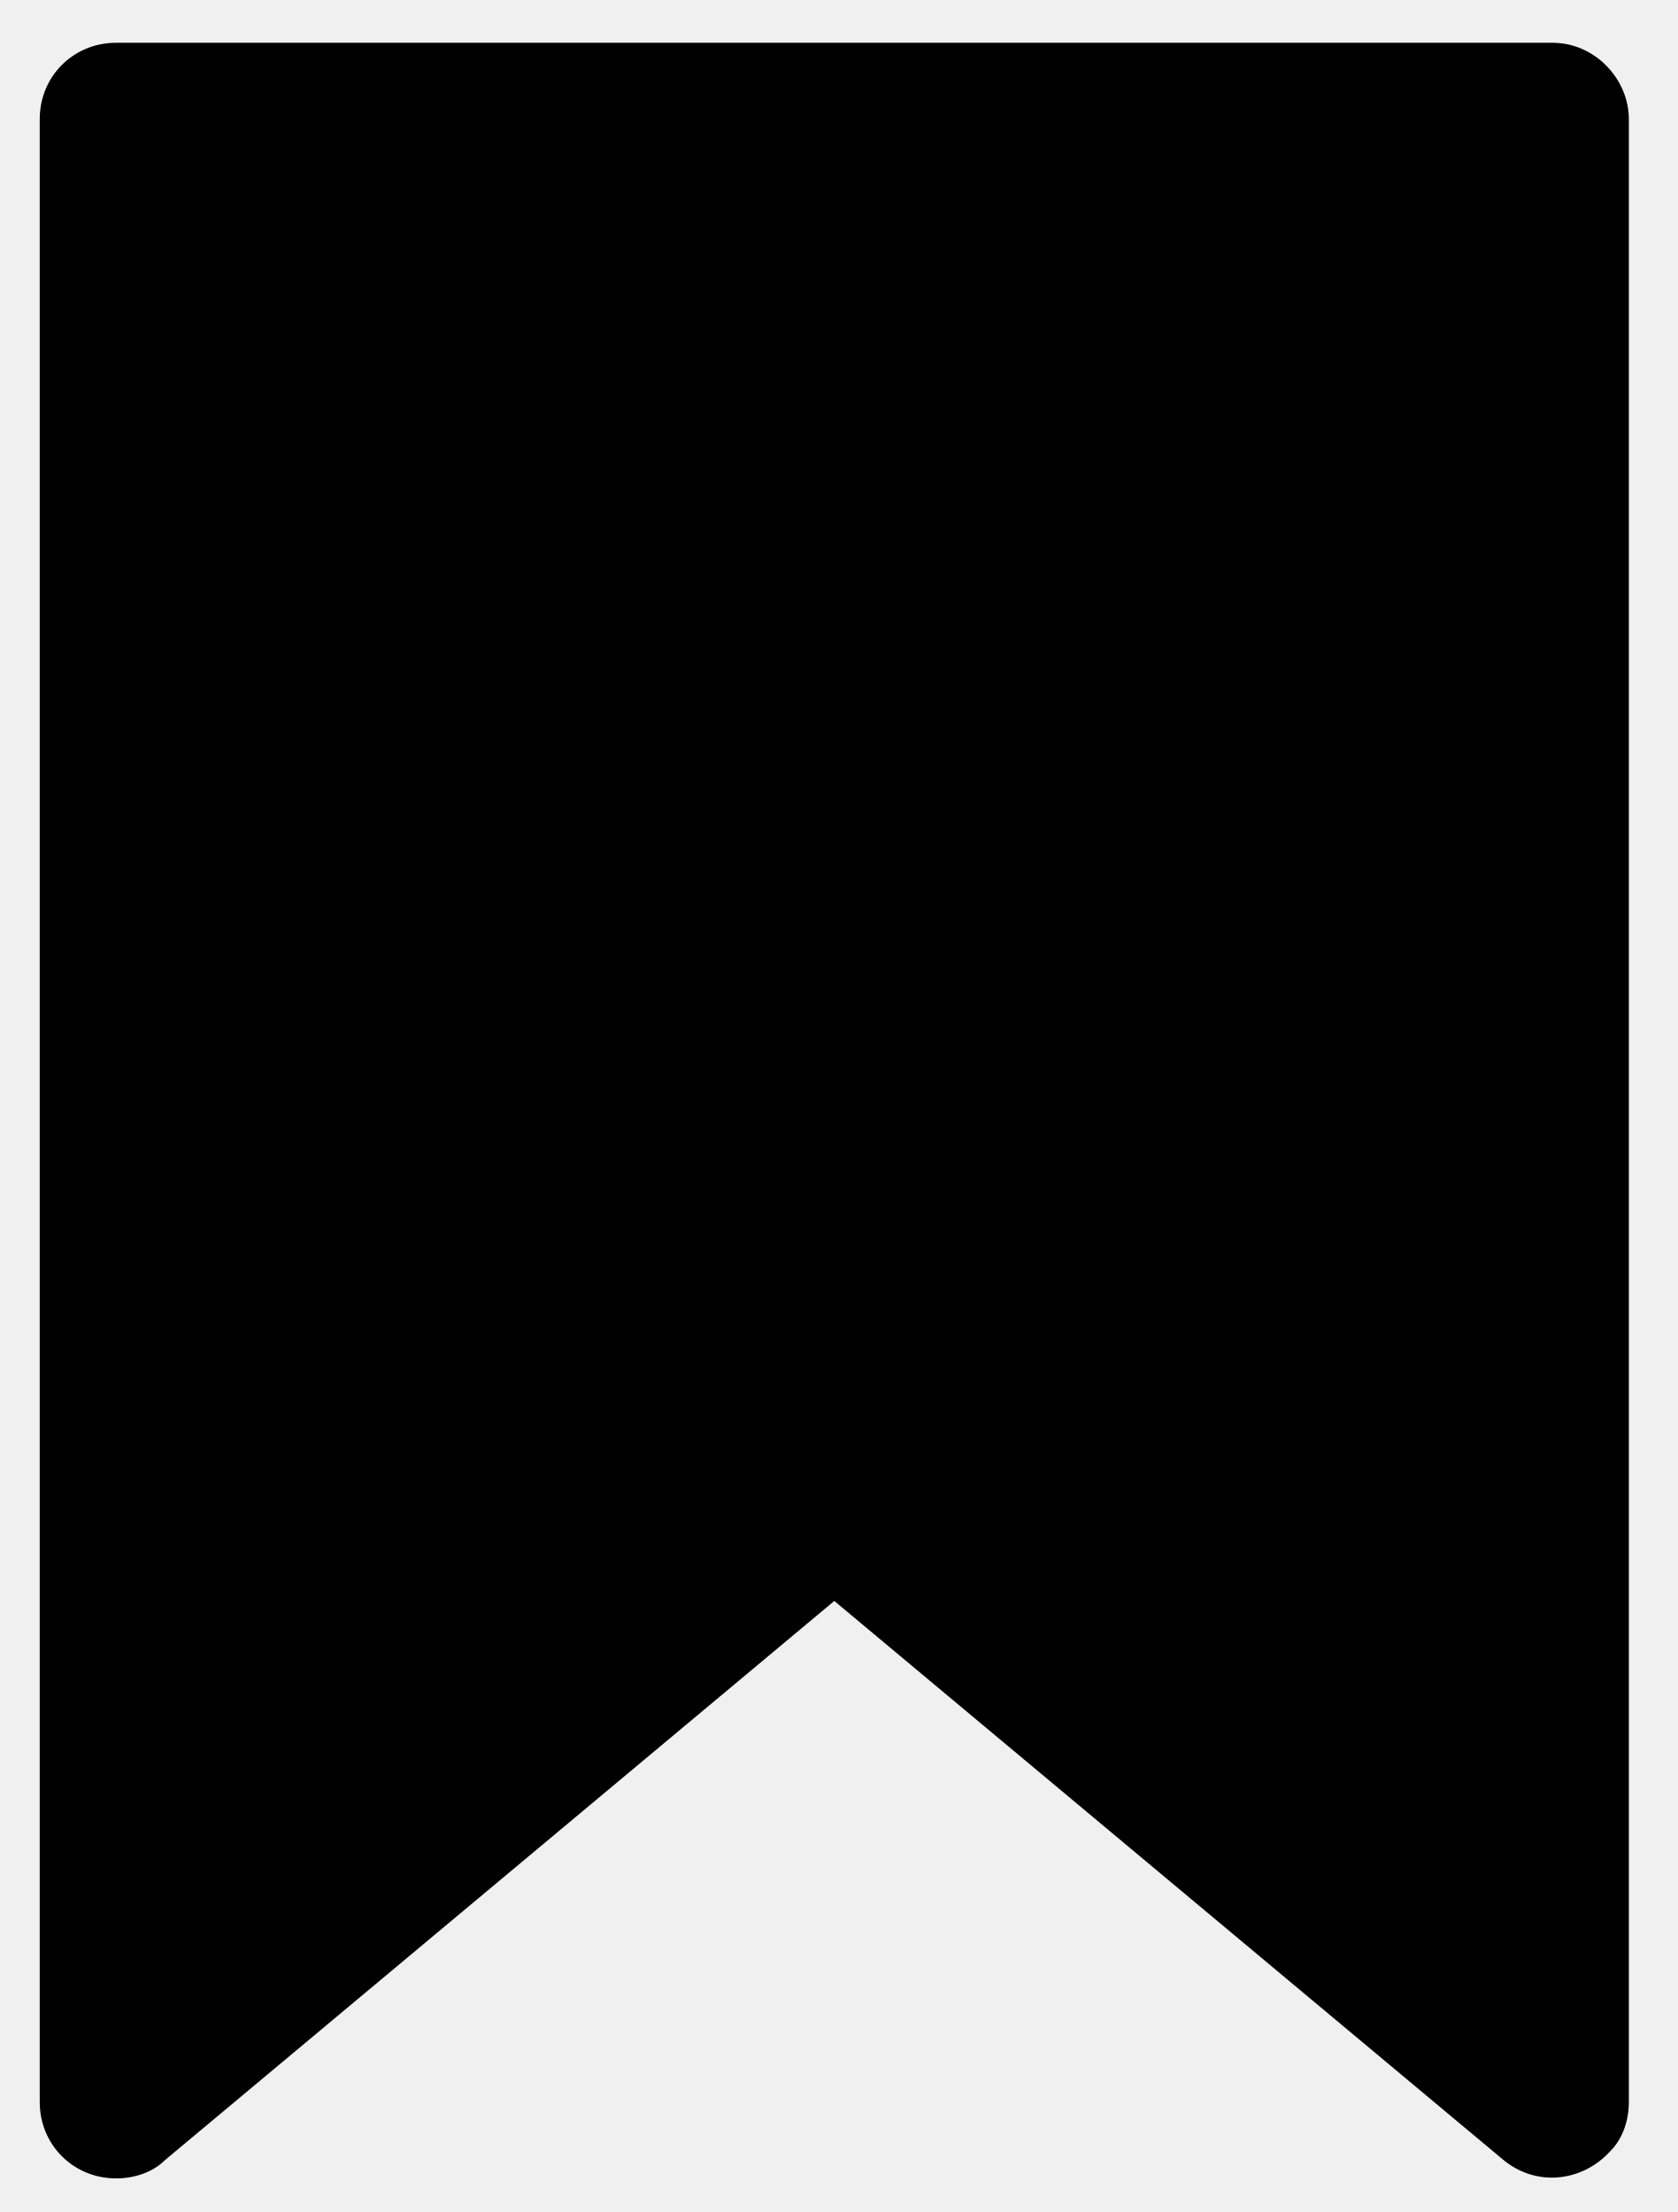
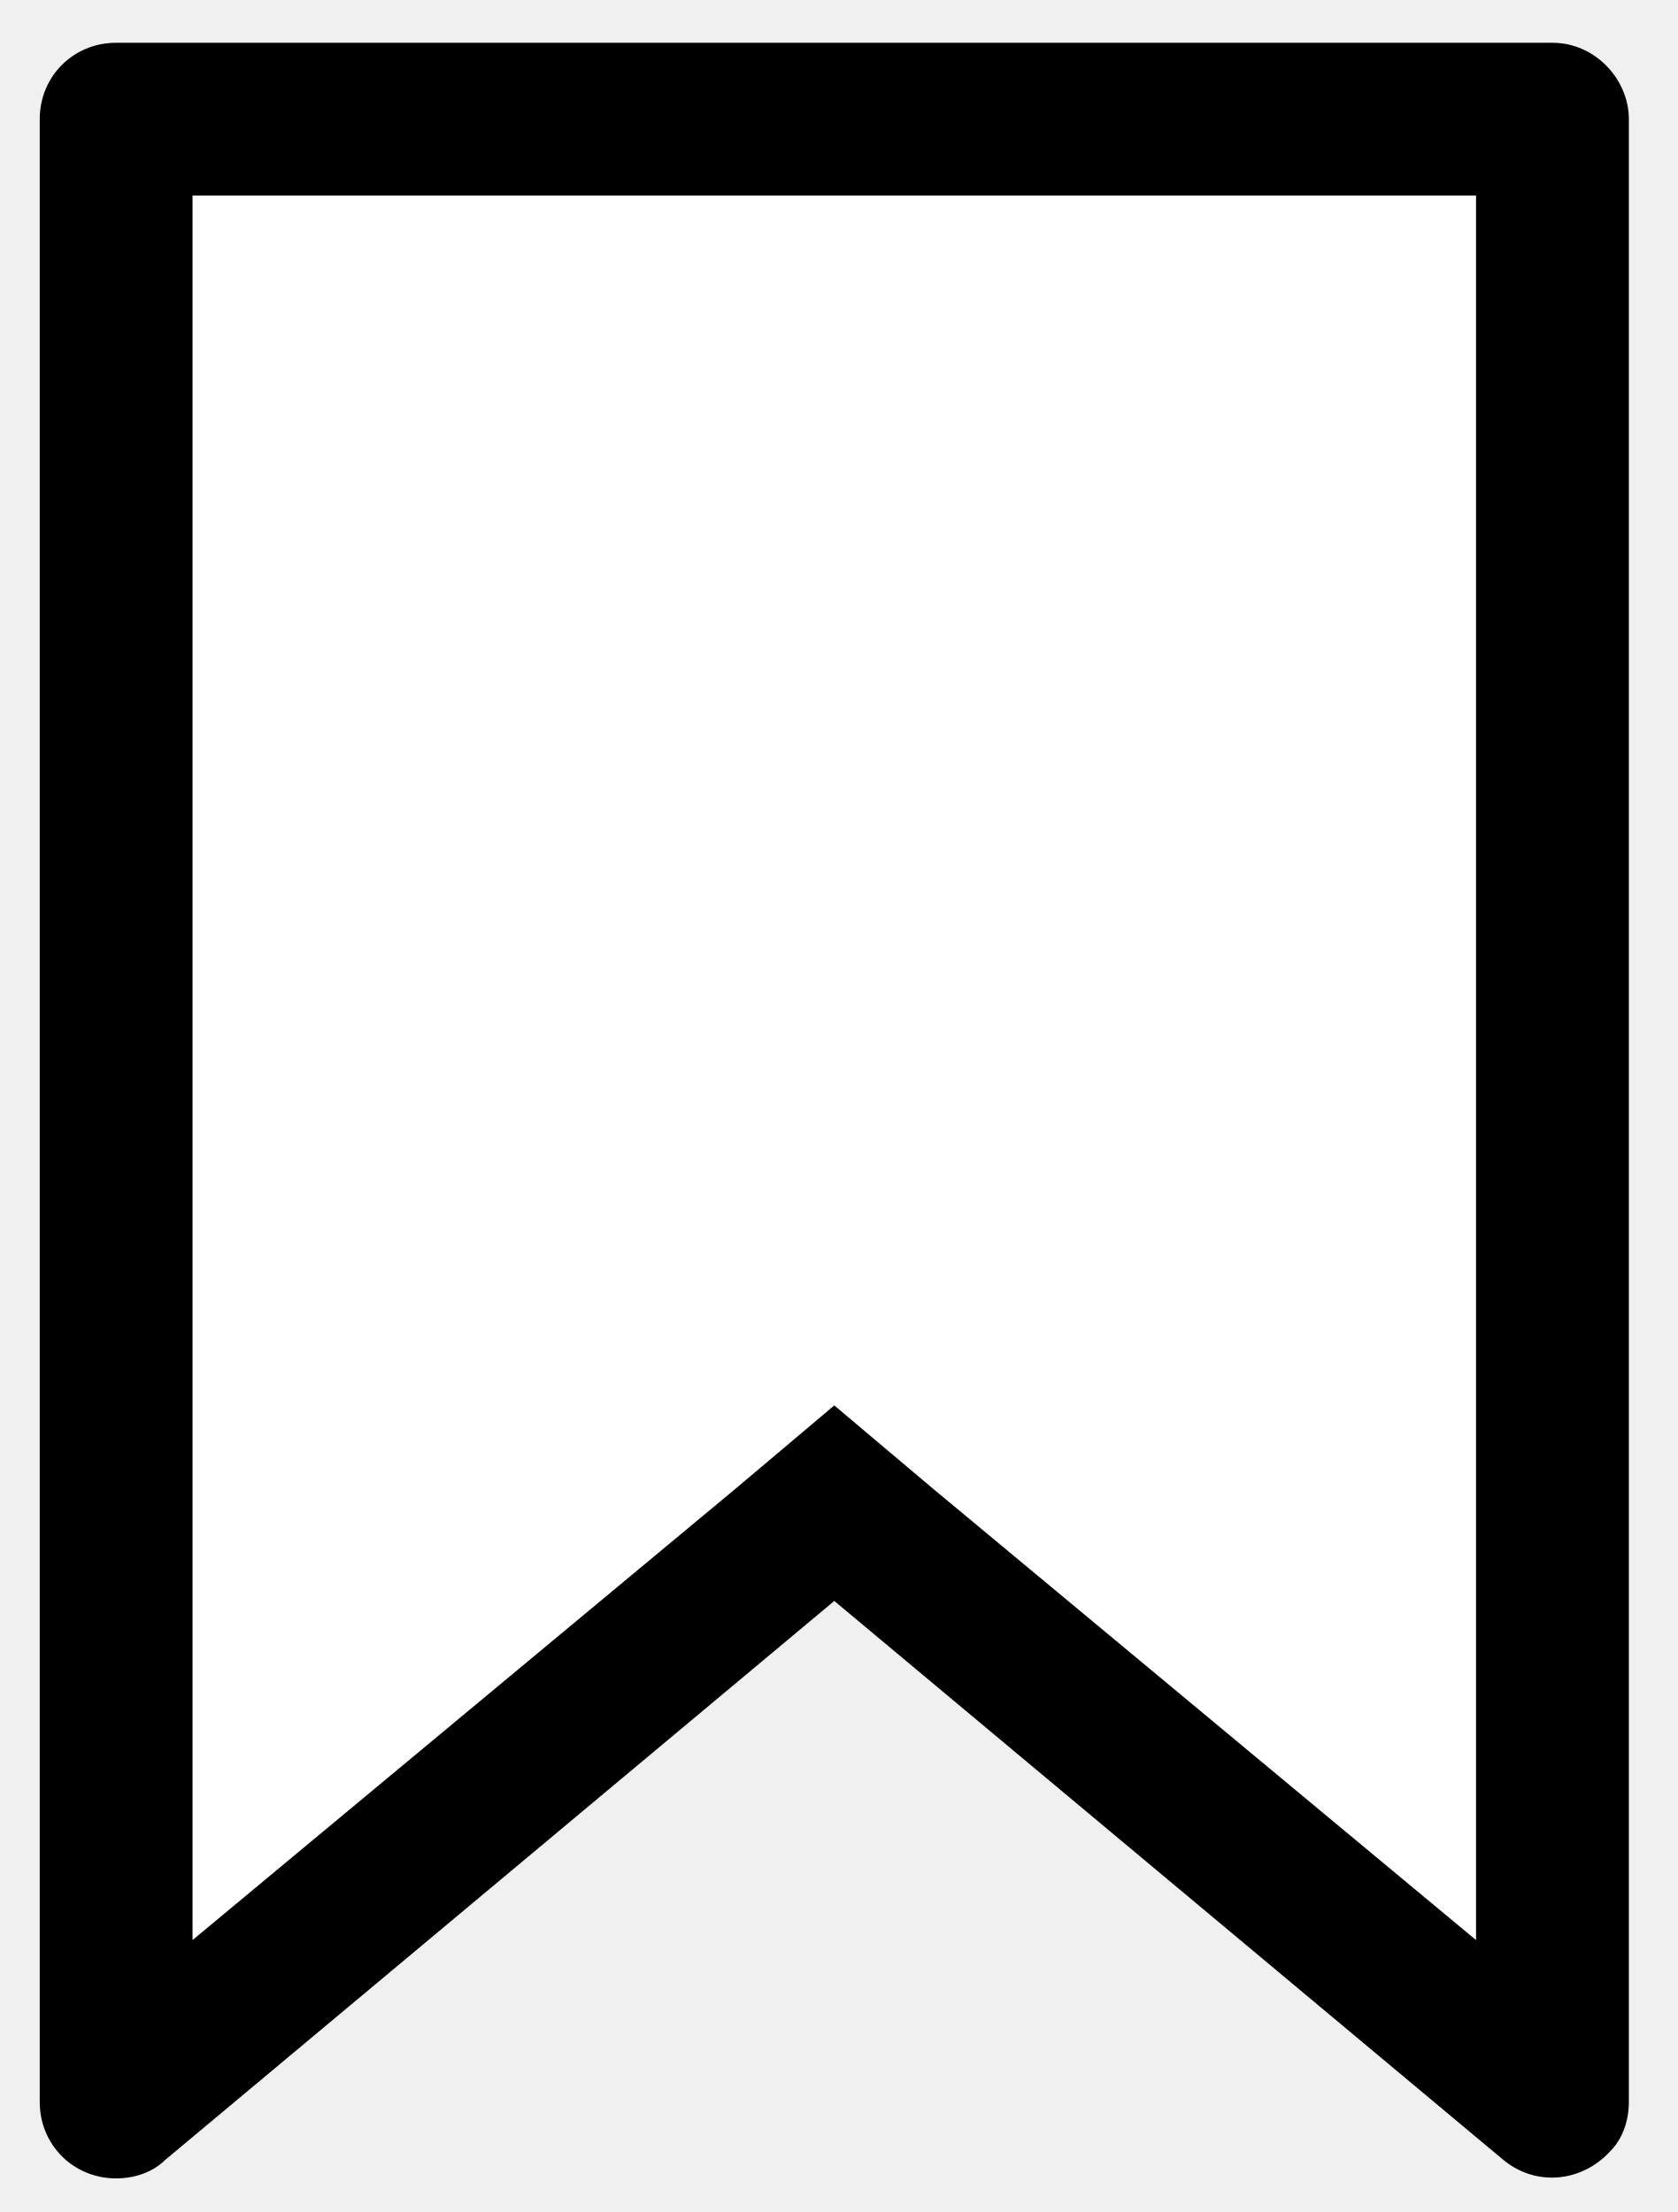
<svg xmlns="http://www.w3.org/2000/svg" version="1.1" id="Layer_1" x="0px" y="0px" viewBox="0 0 54.9 72.4" style="enable-background:new 0 0 54.9 72.4;" xml:space="preserve">
+   <style type="text/css">
+ 	.st0{fill:#FFFFFF;}
+ </style>
  <g id="Layer_2_00000031179638768932111190000011118707435273303211_">
    <g id="Layer_1-2">
-       <polygon points="3.8,3.9 50.8,3.9 50.8,68.9 27.3,49.3 3.8,68.9   " />
+       <polygon class="st0" points="3.8,3.9 50.8,3.9 50.8,68.9 27.3,49.3 3.8,68.9   " />
      <path d="M48.3,6.4v57.1L30.5,48.7L27.3,46l-3.2,2.7L6.3,63.5V6.4H48.3 M50.8,1.4h-47c-1.4,0-2.5,1.1-2.5,2.5v64.9    c0,1.4,1.1,2.5,2.5,2.5c0.6,0,1.2-0.2,1.6-0.6l21.9-18.3l21.9,18.3c1.1,0.9,2.6,0.7,3.5-0.3c0.4-0.4,0.6-1,0.6-1.6V3.9    C53.3,2.6,52.2,1.4,50.8,1.4z" />
    </g>
  </g>
</svg>
